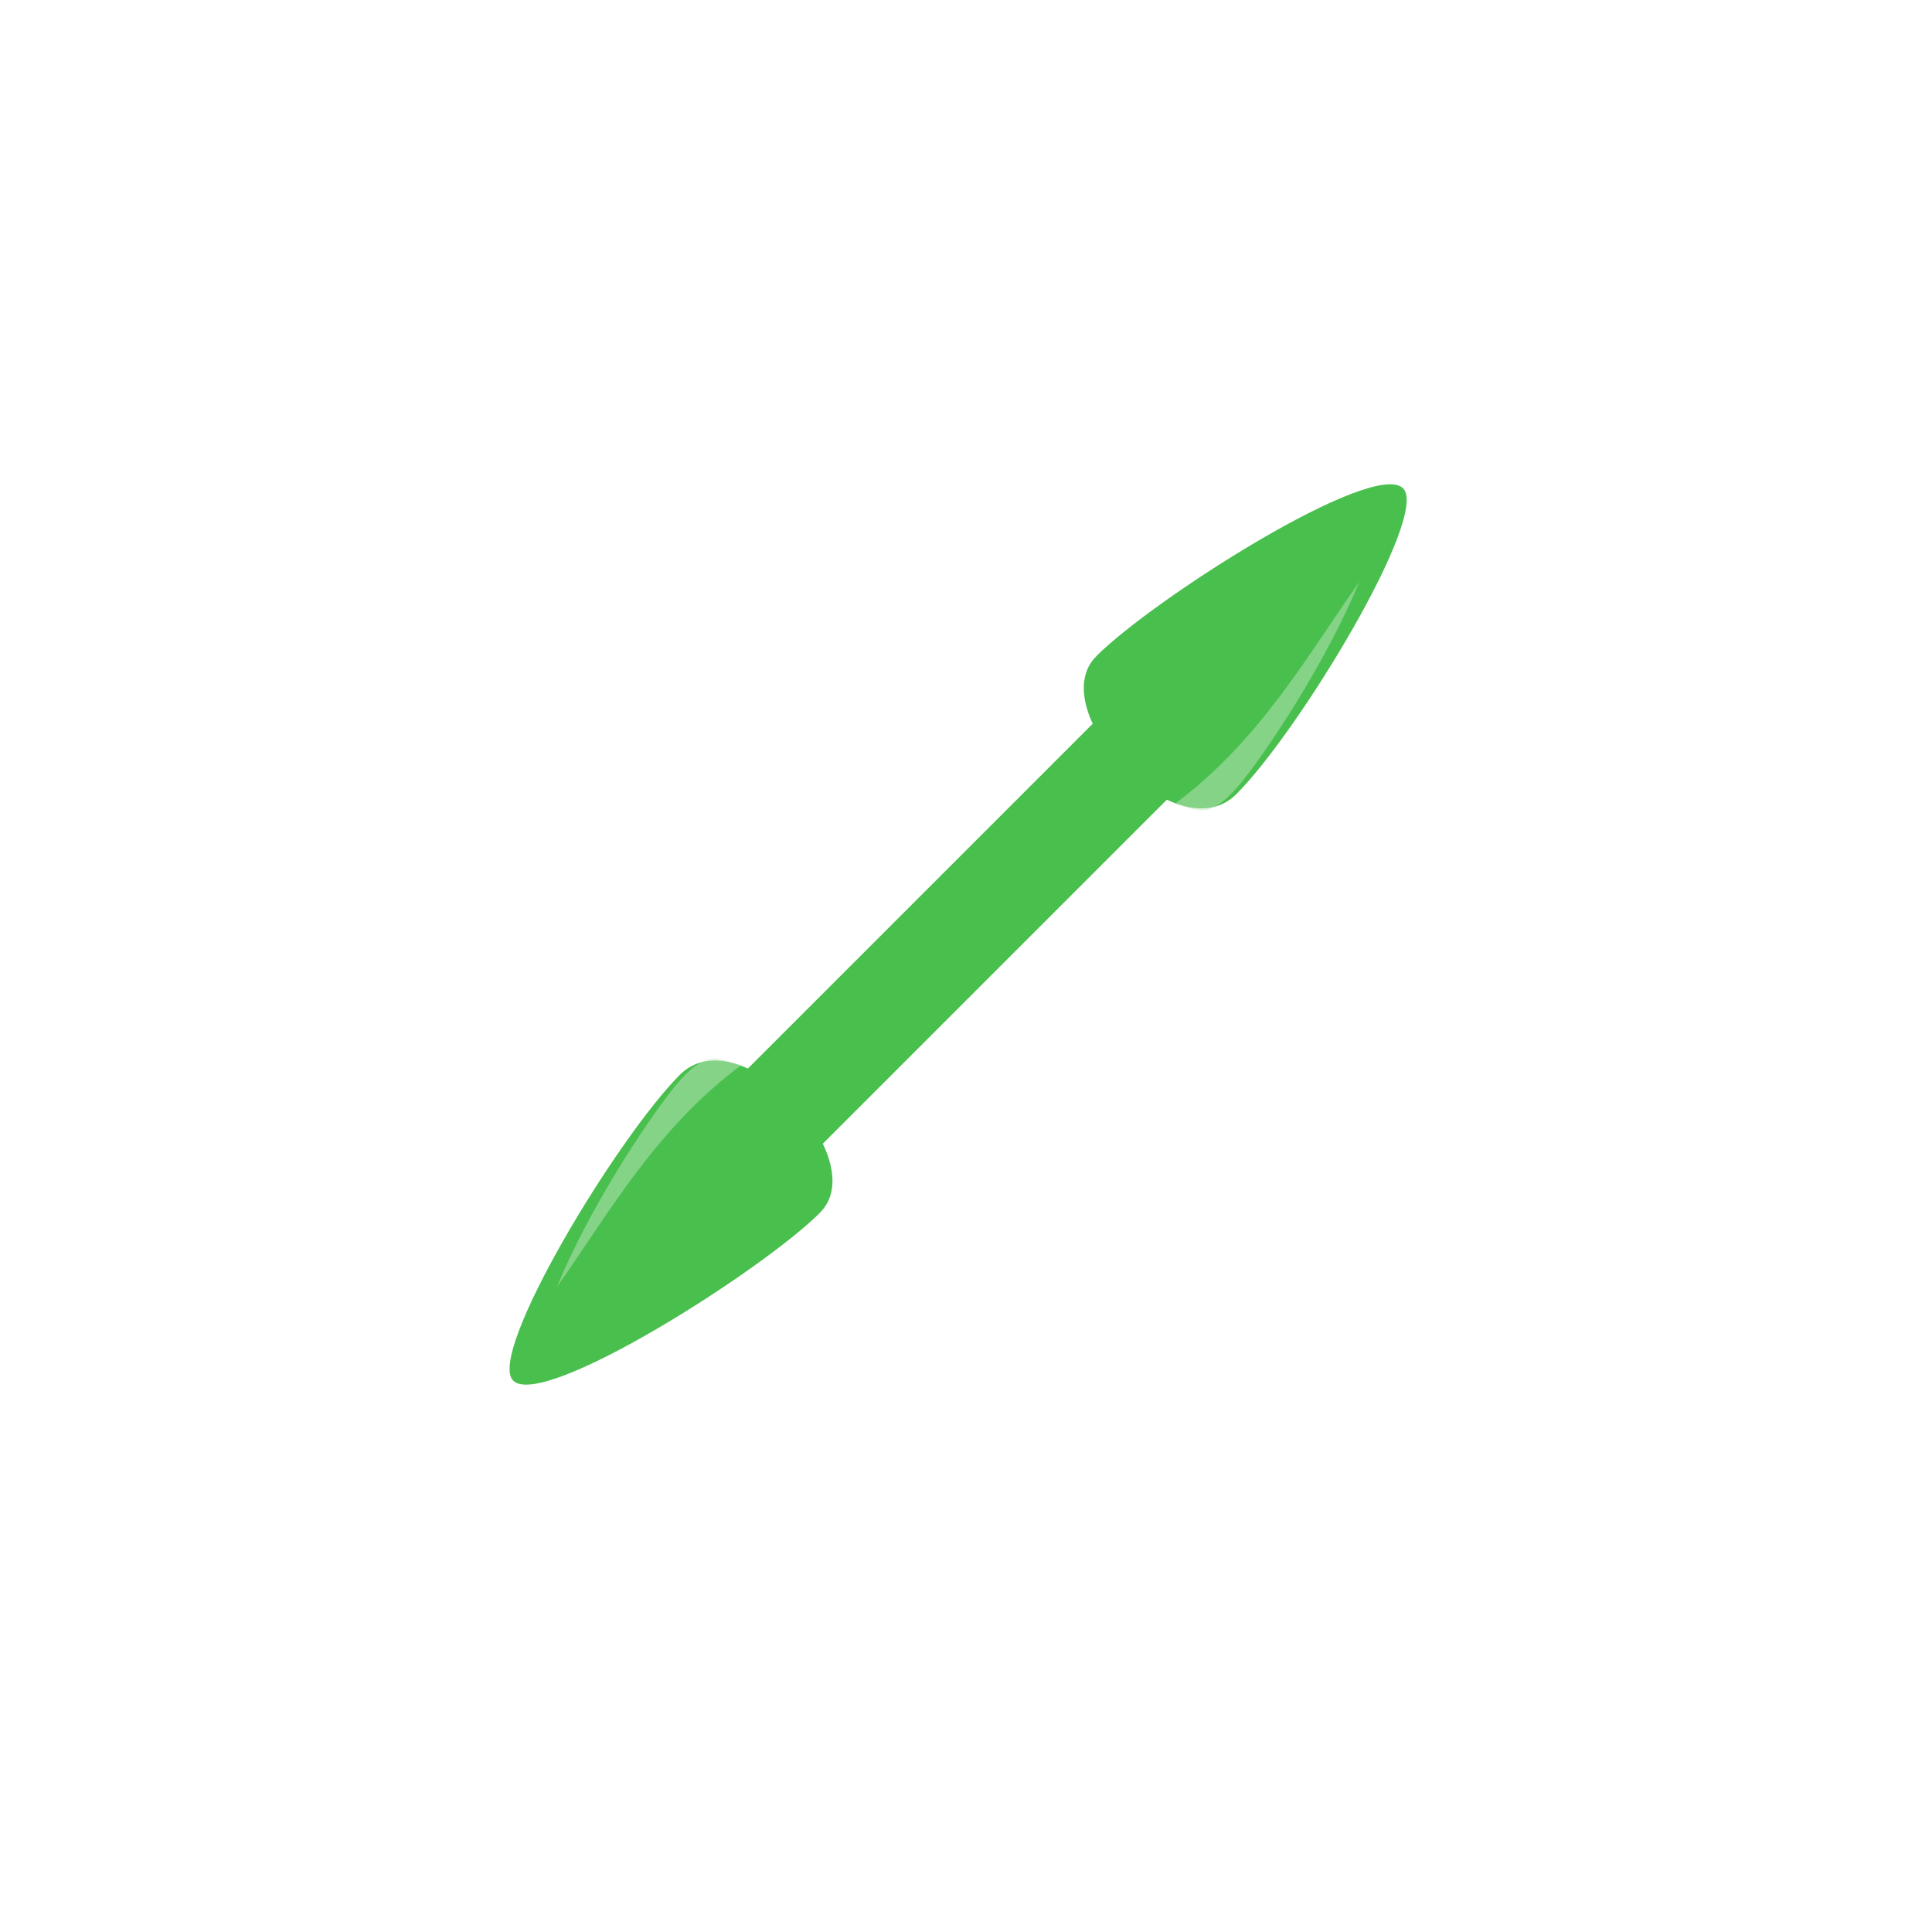
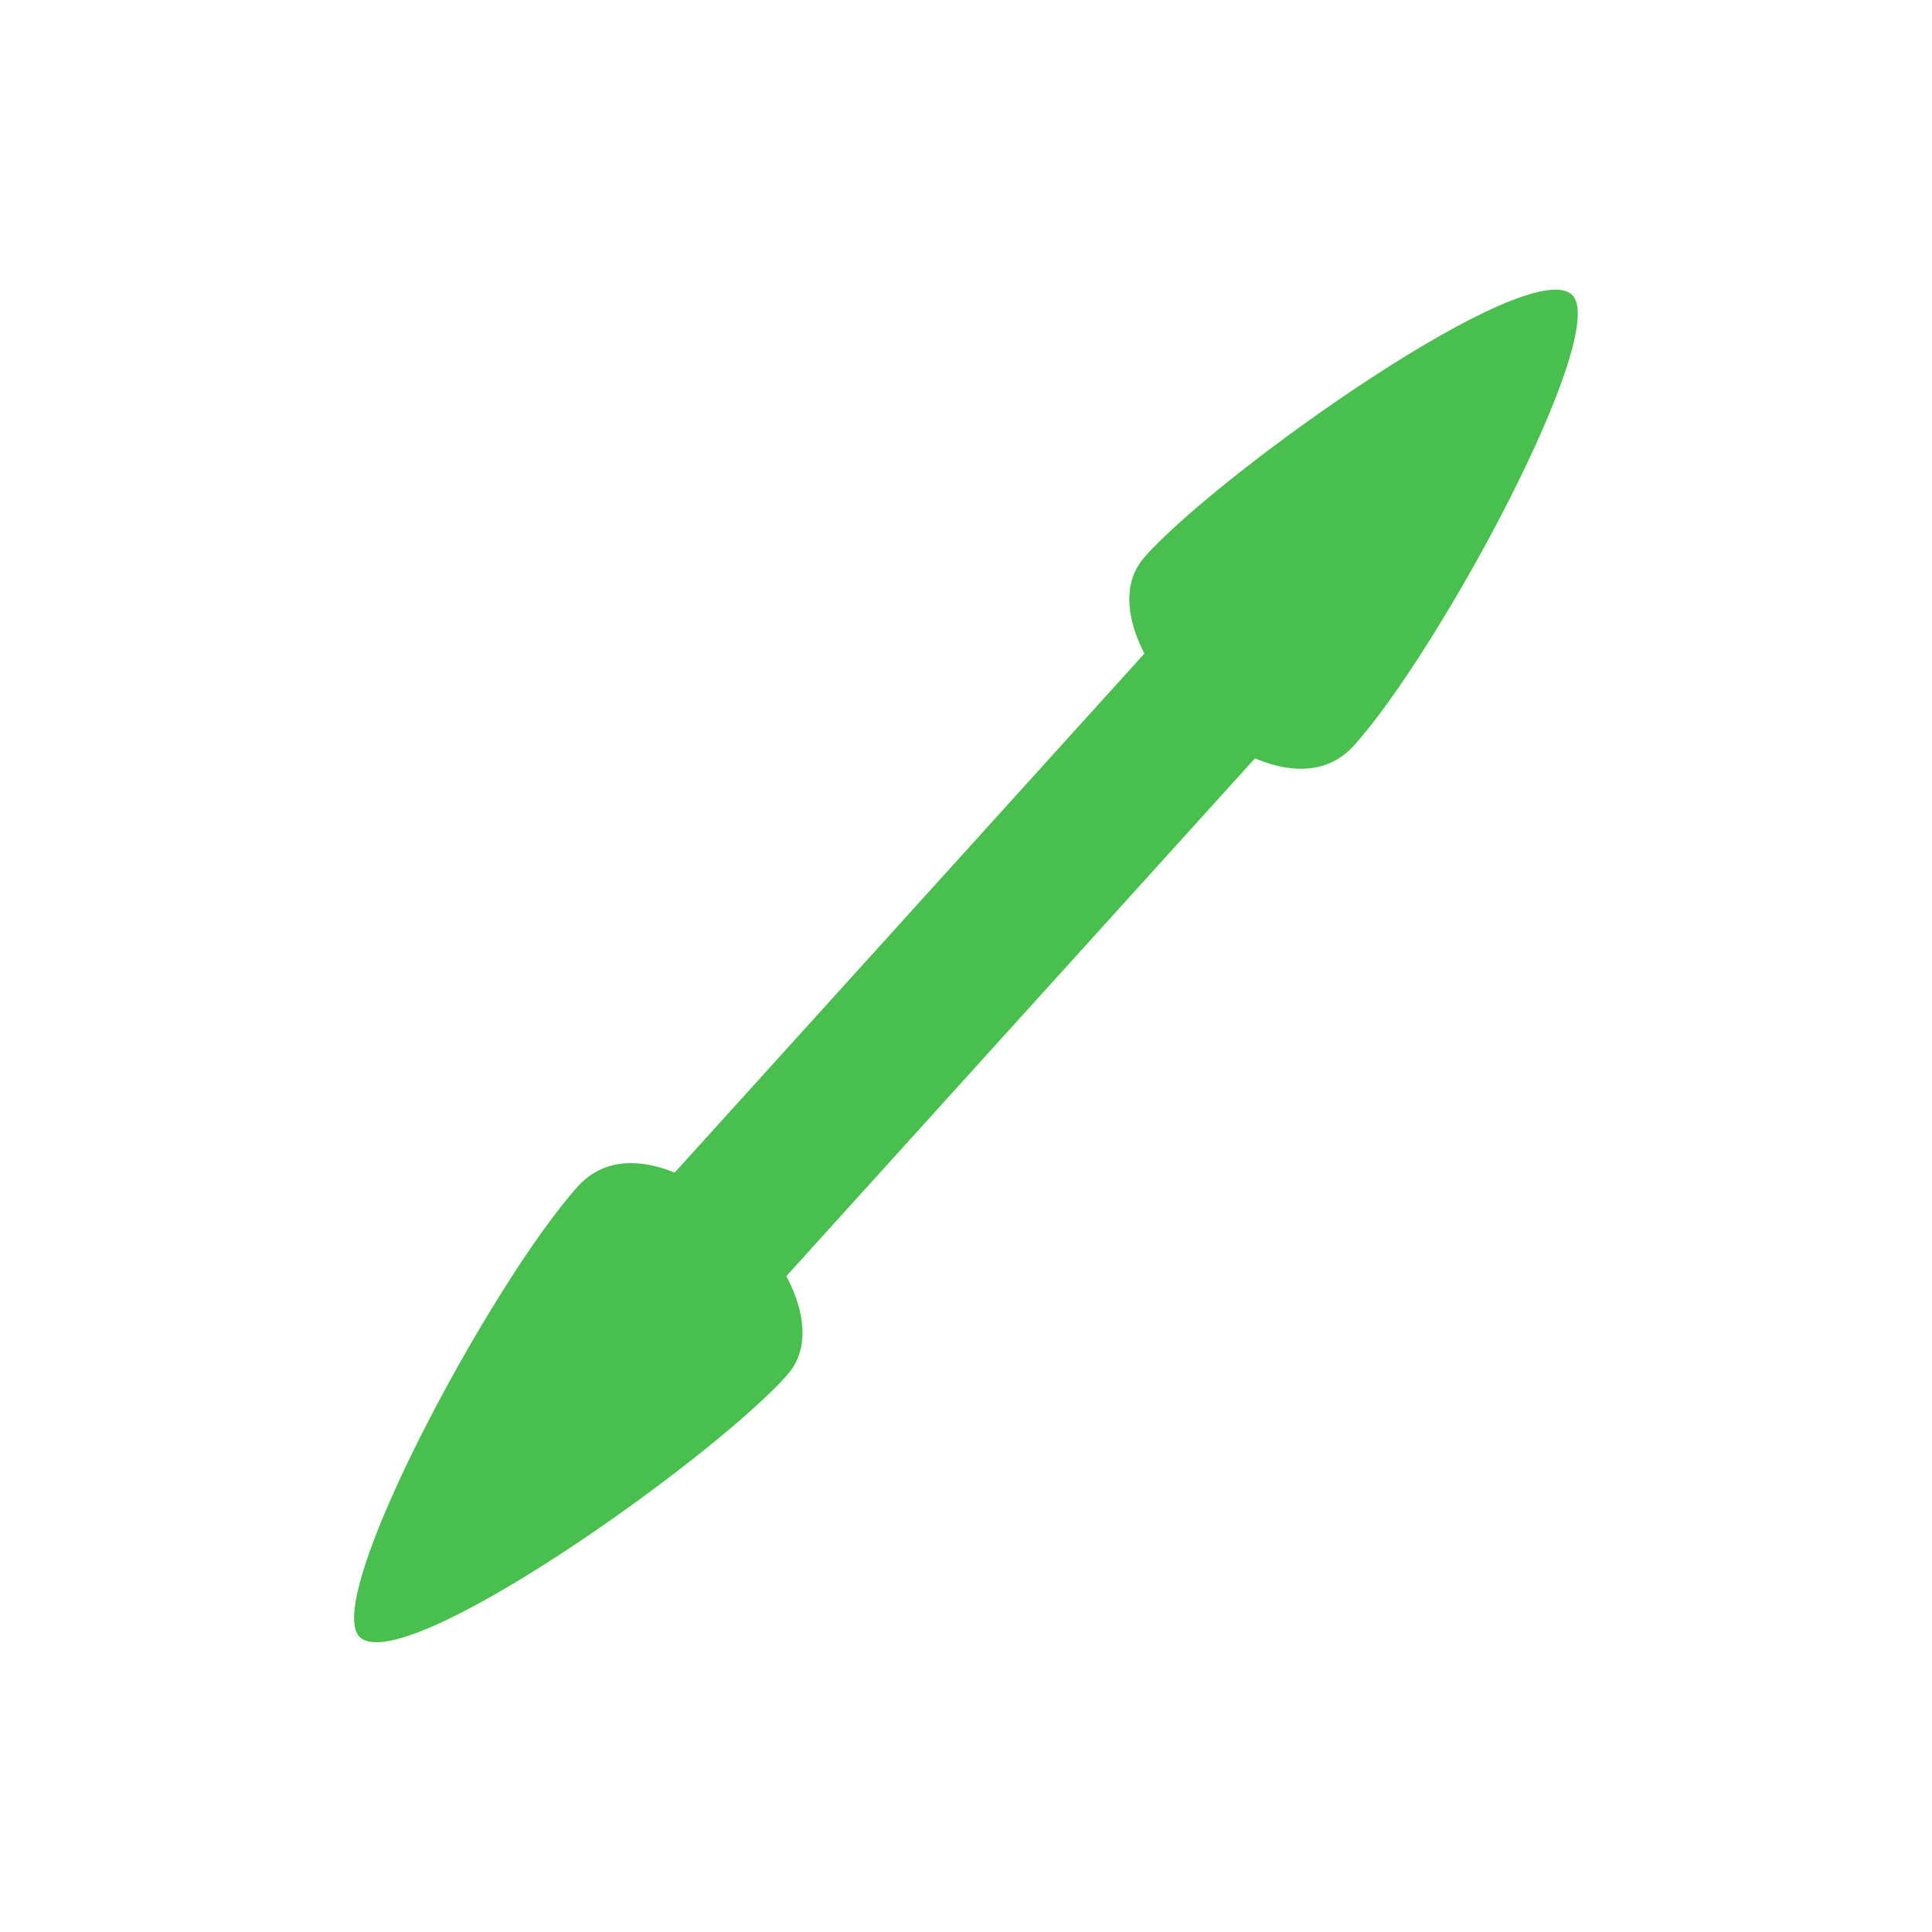
- <svg xmlns="http://www.w3.org/2000/svg" width="15mm" height="15mm" viewBox="0 0 15 15" version="1.1" id="svg581">
+ <svg xmlns="http://www.w3.org/2000/svg" width="7.938mm" height="7.938mm" viewBox="0 0 7.938 7.938" version="1.1" id="svg581">
  <defs id="defs575" />
-   <g id="layer1" transform="translate(-140.9804,-103.2286)">
-     <g id="g7674">
-       <rect transform="rotate(-135)" style="opacity:1;fill:#49bf4e;fill-opacity:1;stroke:none;stroke-width:3.746;stroke-linecap:round;stroke-miterlimit:4;stroke-dasharray:7.492, 7.492;stroke-dashoffset:0;stroke-opacity:1" id="rect6578" width="0.824" height="4.113" x="-183.478" y="24.695" />
-       <g transform="matrix(0,-1,-1,0,258.9025,258.9025)" id="g7666">
-         <path style="opacity:1;fill:#49bf4e;fill-opacity:1;stroke:none;stroke-width:0.243;stroke-linecap:round;stroke-miterlimit:4;stroke-dasharray:0.486, 0.486;stroke-dashoffset:0;stroke-opacity:1" d="m 146.258,111.557 c 0.411,-0.42 1.534,0.615 1.073,1.085 -0.494,0.493 -2.17,1.504 -2.376,1.296 -0.229,-0.229 0.857,-1.937 1.303,-2.382 z" id="path6580" />
-         <path style="opacity:0.466;fill:#c7e9c8;fill-opacity:1;stroke:none;stroke-width:0.018px;stroke-linecap:butt;stroke-linejoin:miter;stroke-opacity:1" d="m 145.68,113.599 c 0.597,-0.418 1.234,-0.775 1.726,-1.434 0.034,0.17 0.153,0.252 -0.168,0.519 -0.31,0.248 -0.992,0.685 -1.558,0.915 z" id="path6582" />
-       </g>
-       <path style="opacity:1;fill:#49bf4e;fill-opacity:1;stroke:none;stroke-width:0.243;stroke-linecap:round;stroke-miterlimit:4;stroke-dasharray:0.486, 0.486;stroke-dashoffset:0;stroke-opacity:1" d="m 149.493,108.323 c -0.42,0.411 0.615,1.534 1.085,1.073 0.493,-0.494 1.504,-2.17 1.296,-2.376 -0.229,-0.229 -1.937,0.857 -2.382,1.303 z" id="path6584" />
-       <path style="opacity:0.466;fill:#c7e9c8;fill-opacity:1;stroke:none;stroke-width:0.018px;stroke-linecap:butt;stroke-linejoin:miter;stroke-opacity:1" d="m 151.534,107.745 c -0.418,0.597 -0.775,1.234 -1.434,1.726 0.17,0.034 0.252,0.153 0.519,-0.168 0.248,-0.31 0.685,-0.992 0.915,-1.558 z" id="path6586" />
+   <g id="layer1" transform="translate(-144.4653,-106.7867)">
+     <g id="g21" transform="matrix(0.6269989,0,0,0.633818,55.36606,40.55665)" style="stroke-width:1.586">
+       <rect transform="rotate(-137.5452)" style="opacity:1;fill:#49bf4e;fill-opacity:1;stroke:none;stroke-width:5.942;stroke-linecap:round;stroke-miterlimit:4;stroke-dasharray:11.885, 11.885;stroke-dashoffset:0;stroke-opacity:1" id="rect6578" width="0.993" height="4.951" x="-184.766" y="15.915" />
+       <path id="path6580" d="m 147.258,113.412 c 0.483,-0.516 -0.822,-1.812 -1.363,-1.232 -0.566,0.62 -1.692,2.689 -1.432,2.927 0.288,0.263 2.283,-1.134 2.795,-1.694 z" style="opacity:1;fill:#49bf4e;fill-opacity:1;stroke:none;stroke-width:0.385;stroke-linecap:round;stroke-miterlimit:4;stroke-dasharray:0.771, 0.771;stroke-dashoffset:0;stroke-opacity:1" />
+       <path style="opacity:1;fill:#49bf4e;fill-opacity:1;stroke:none;stroke-width:0.385;stroke-linecap:round;stroke-miterlimit:4;stroke-dasharray:0.771, 0.771;stroke-dashoffset:0;stroke-opacity:1" d="m 149.61,108.099 c -0.483,0.516 0.822,1.812 1.363,1.232 0.566,-0.62 1.692,-2.689 1.432,-2.927 -0.288,-0.263 -2.283,1.134 -2.795,1.694 z" id="path6584" />
    </g>
  </g>
</svg>
